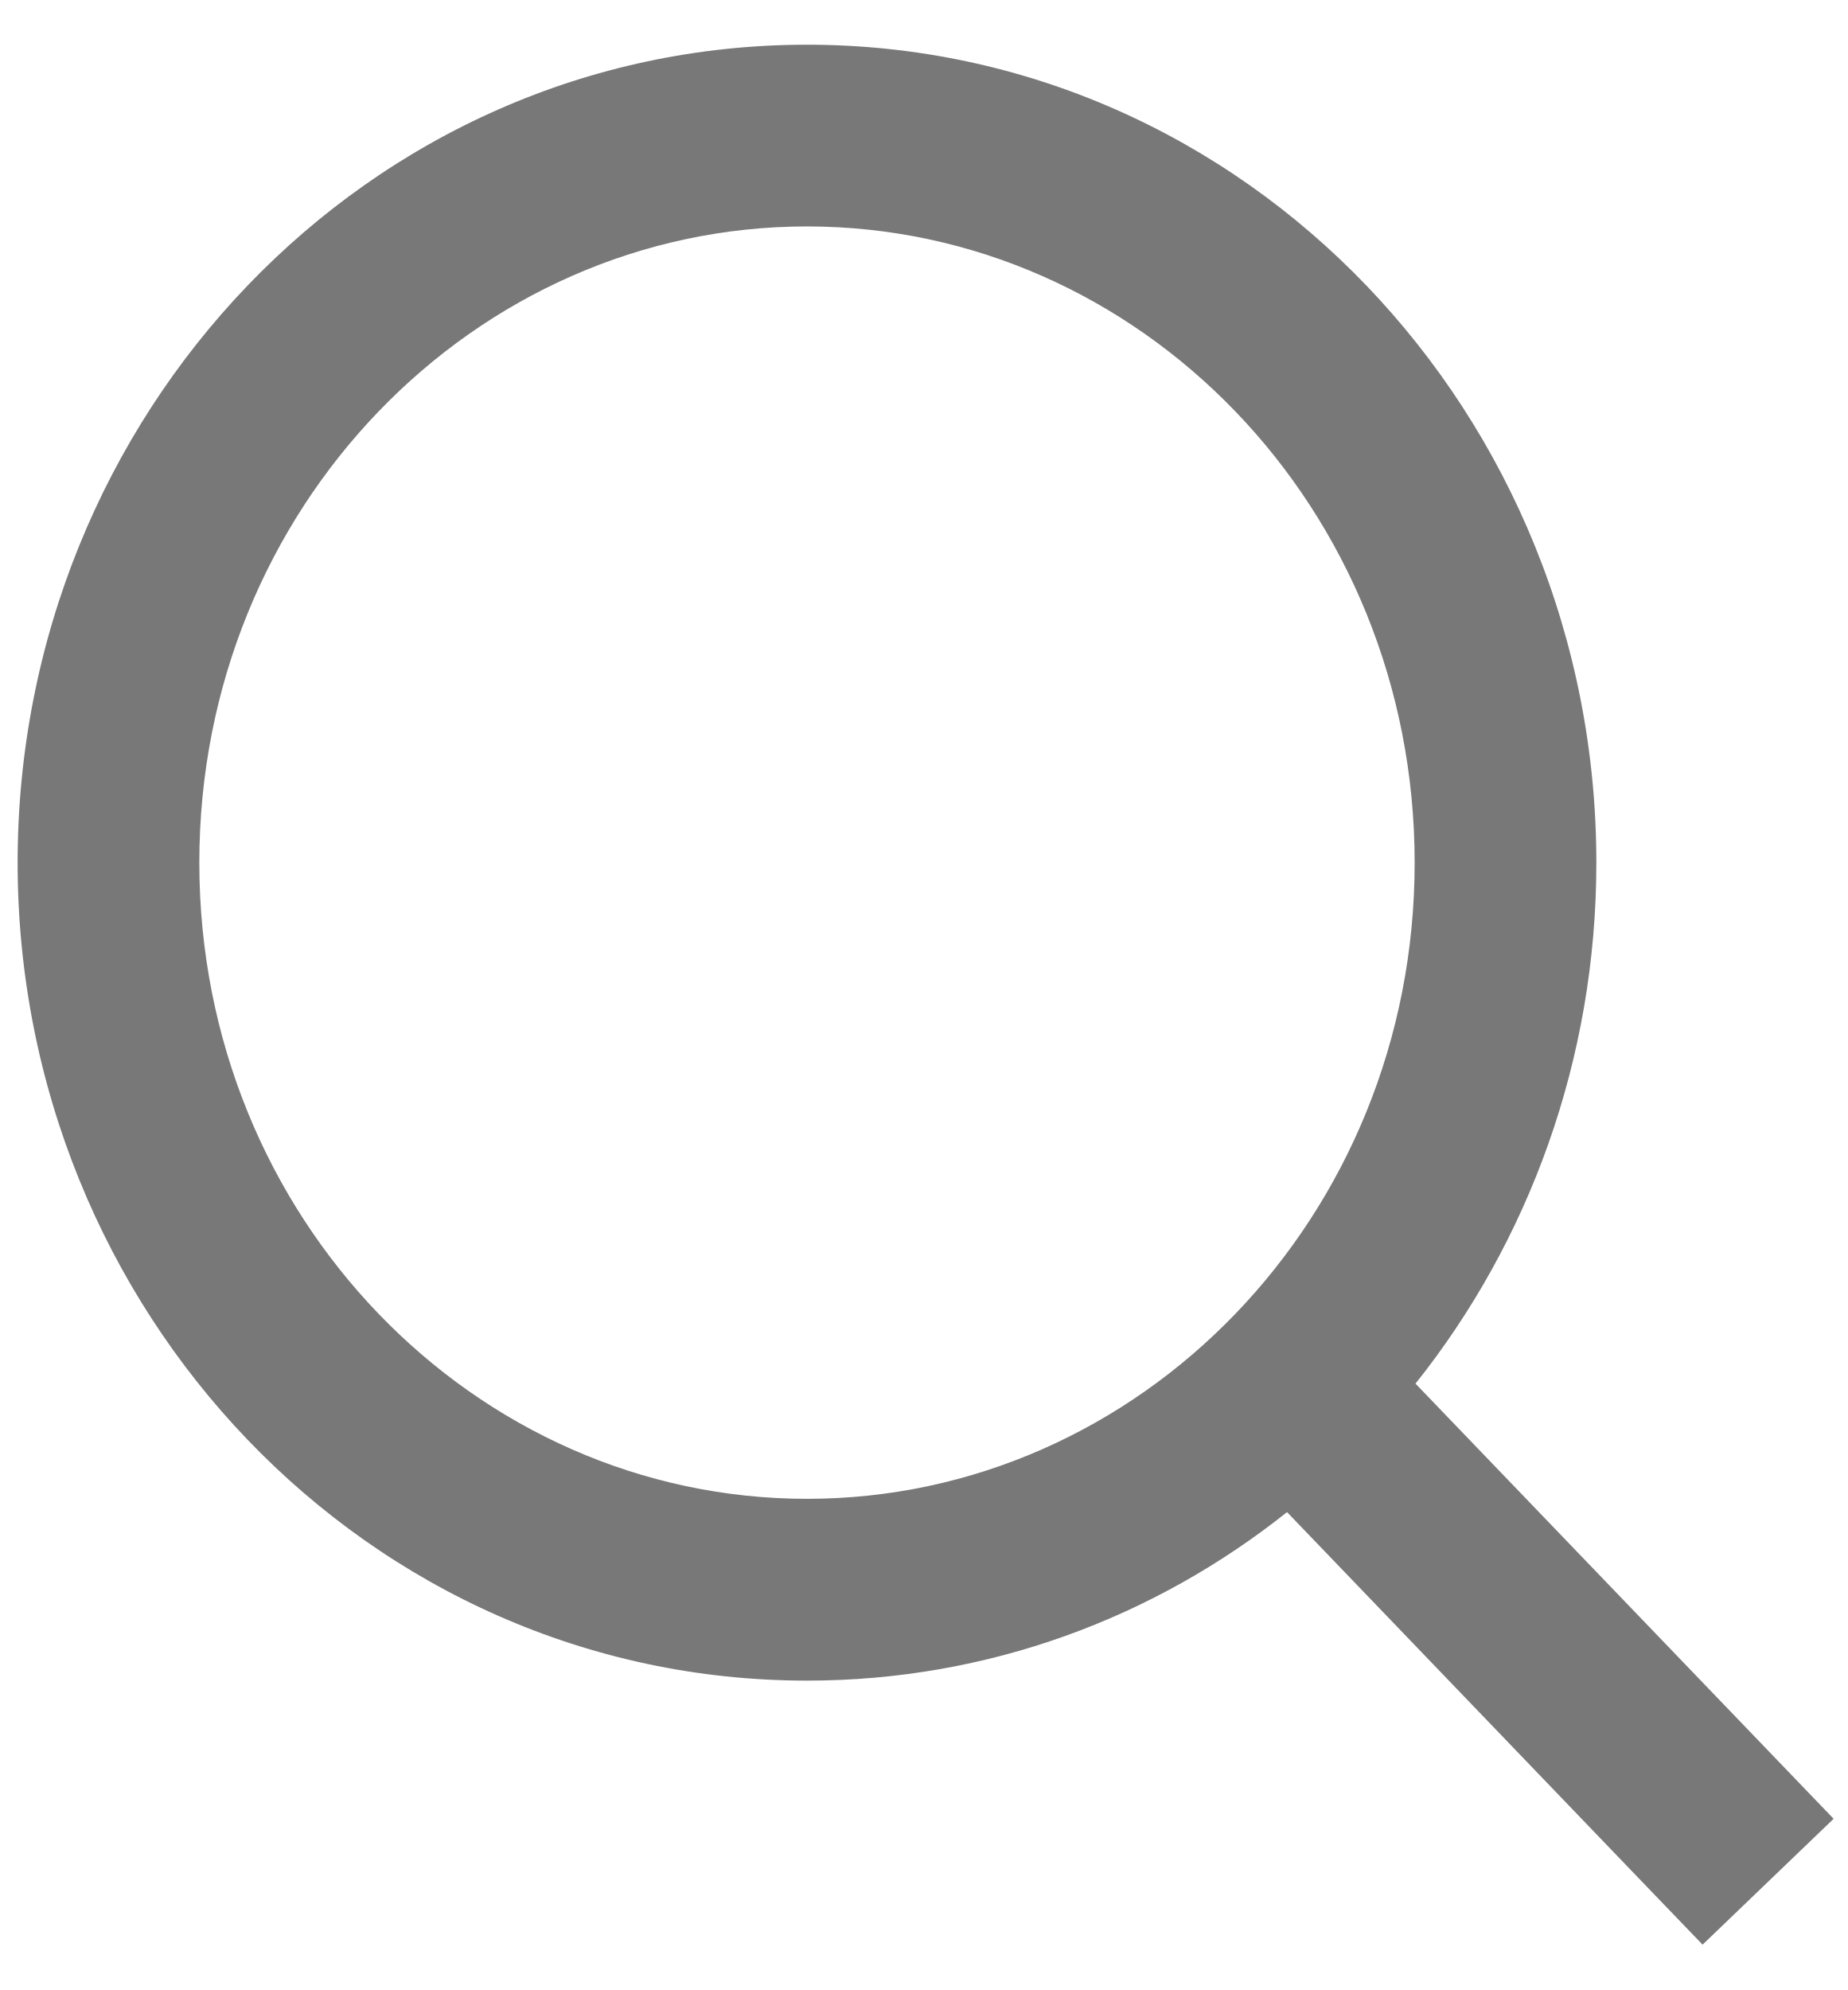
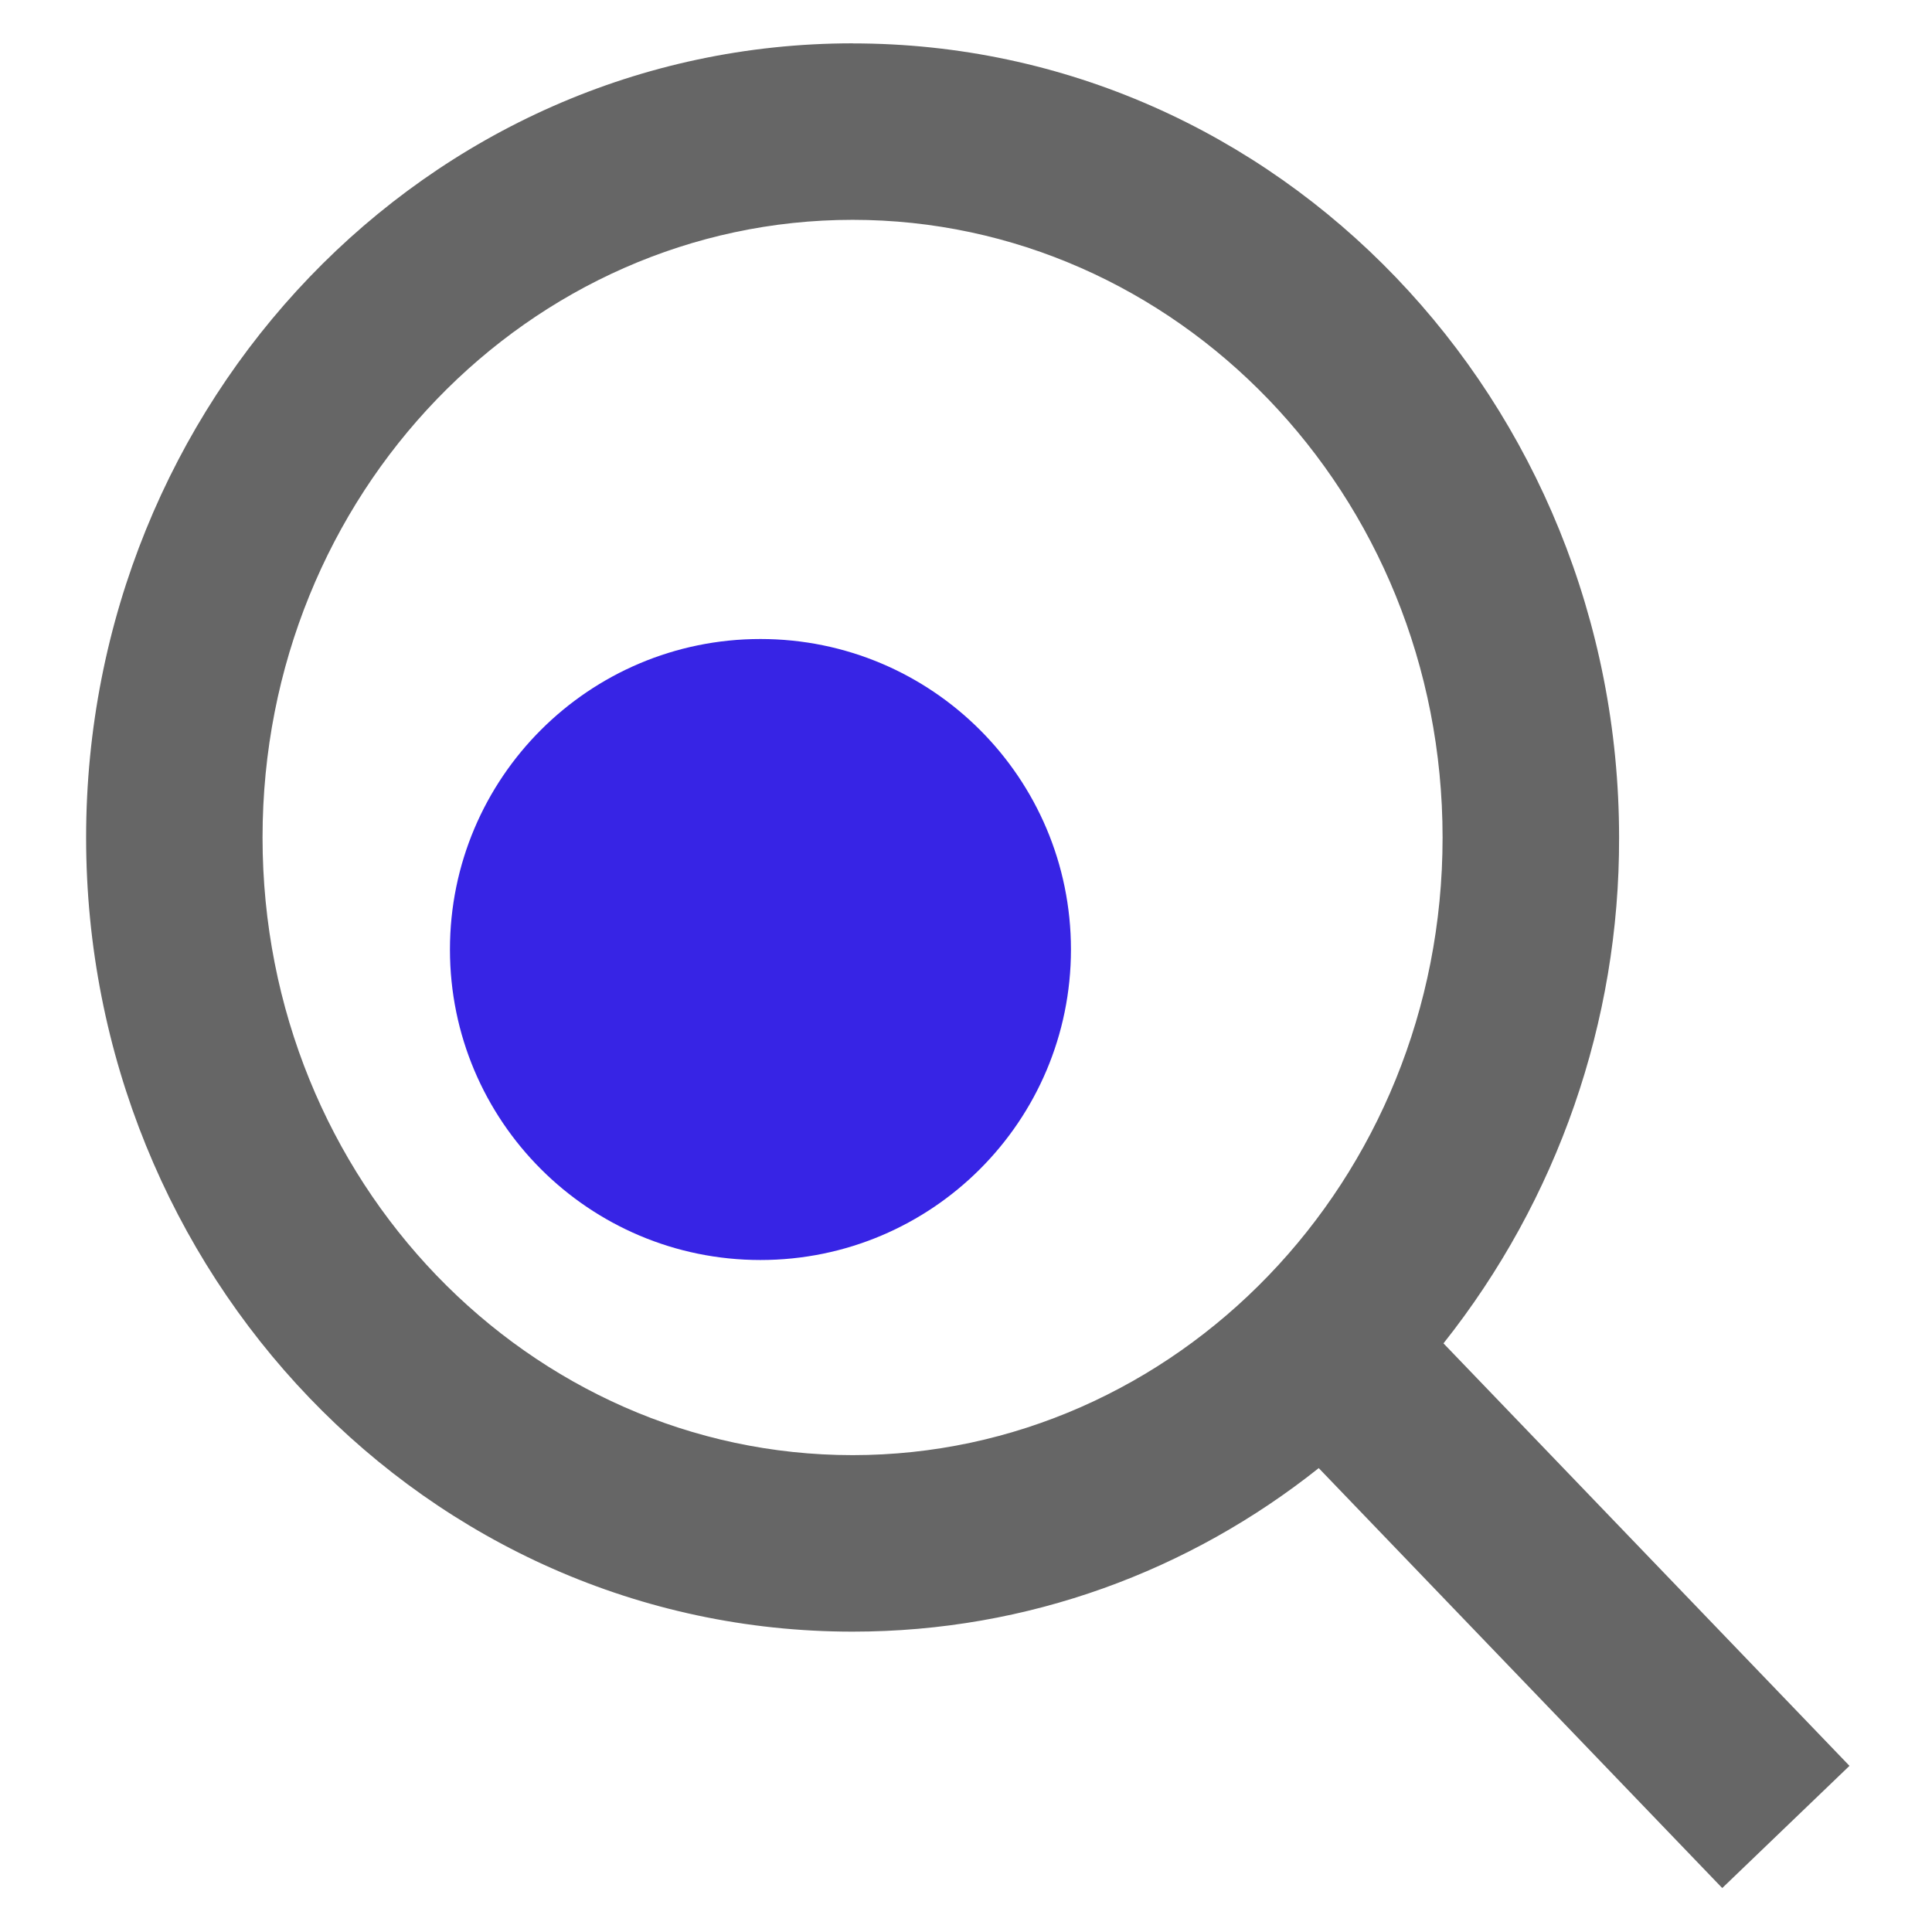
- <svg xmlns="http://www.w3.org/2000/svg" width="26" height="28" viewBox="0 0 26 28" fill="none">
-   <path fill-rule="evenodd" clip-rule="evenodd" d="M2.805 12.138C2.805 7.145 6.681 3.186 11.357 3.186C16.032 3.186 19.908 7.145 19.908 12.138C19.908 17.13 16.032 21.089 11.357 21.089C6.681 21.089 2.805 17.13 2.805 12.138ZM11.357 0.629C5.174 0.629 0.248 5.83 0.248 12.138C0.248 18.445 5.174 23.647 11.357 23.647C13.908 23.647 16.246 22.761 18.112 21.276L23.074 26.441L23.96 27.362L25.804 25.591L24.918 24.669L19.92 19.468C21.513 17.47 22.465 14.911 22.465 12.138C22.465 5.83 17.539 0.629 11.357 0.629Z" fill="#787878" />
+ <svg xmlns="http://www.w3.org/2000/svg" width="28" height="28" fill="none">
+   <path fill-rule="evenodd" clip-rule="evenodd" d="M3.805 12.138c0-4.993 3.876-8.952 8.552-8.952 4.675 0 8.55 3.96 8.55 8.952s-3.875 8.951-8.55 8.951c-4.676 0-8.552-3.959-8.552-8.951zM12.357.628C6.174.629 1.248 5.83 1.248 12.139c0 6.307 4.926 11.508 11.109 11.508 2.551 0 4.89-.886 6.755-2.37l4.962 5.164.886.922 1.844-1.771-.886-.922-4.998-5.201a11.735 11.735 0 002.545-7.33c0-6.308-4.926-11.51-11.108-11.51z" fill="#666" />
+   <rect x="6.521" y="9.261" width="9" height="9" rx="4.5" fill="#3724E5" />
</svg>
